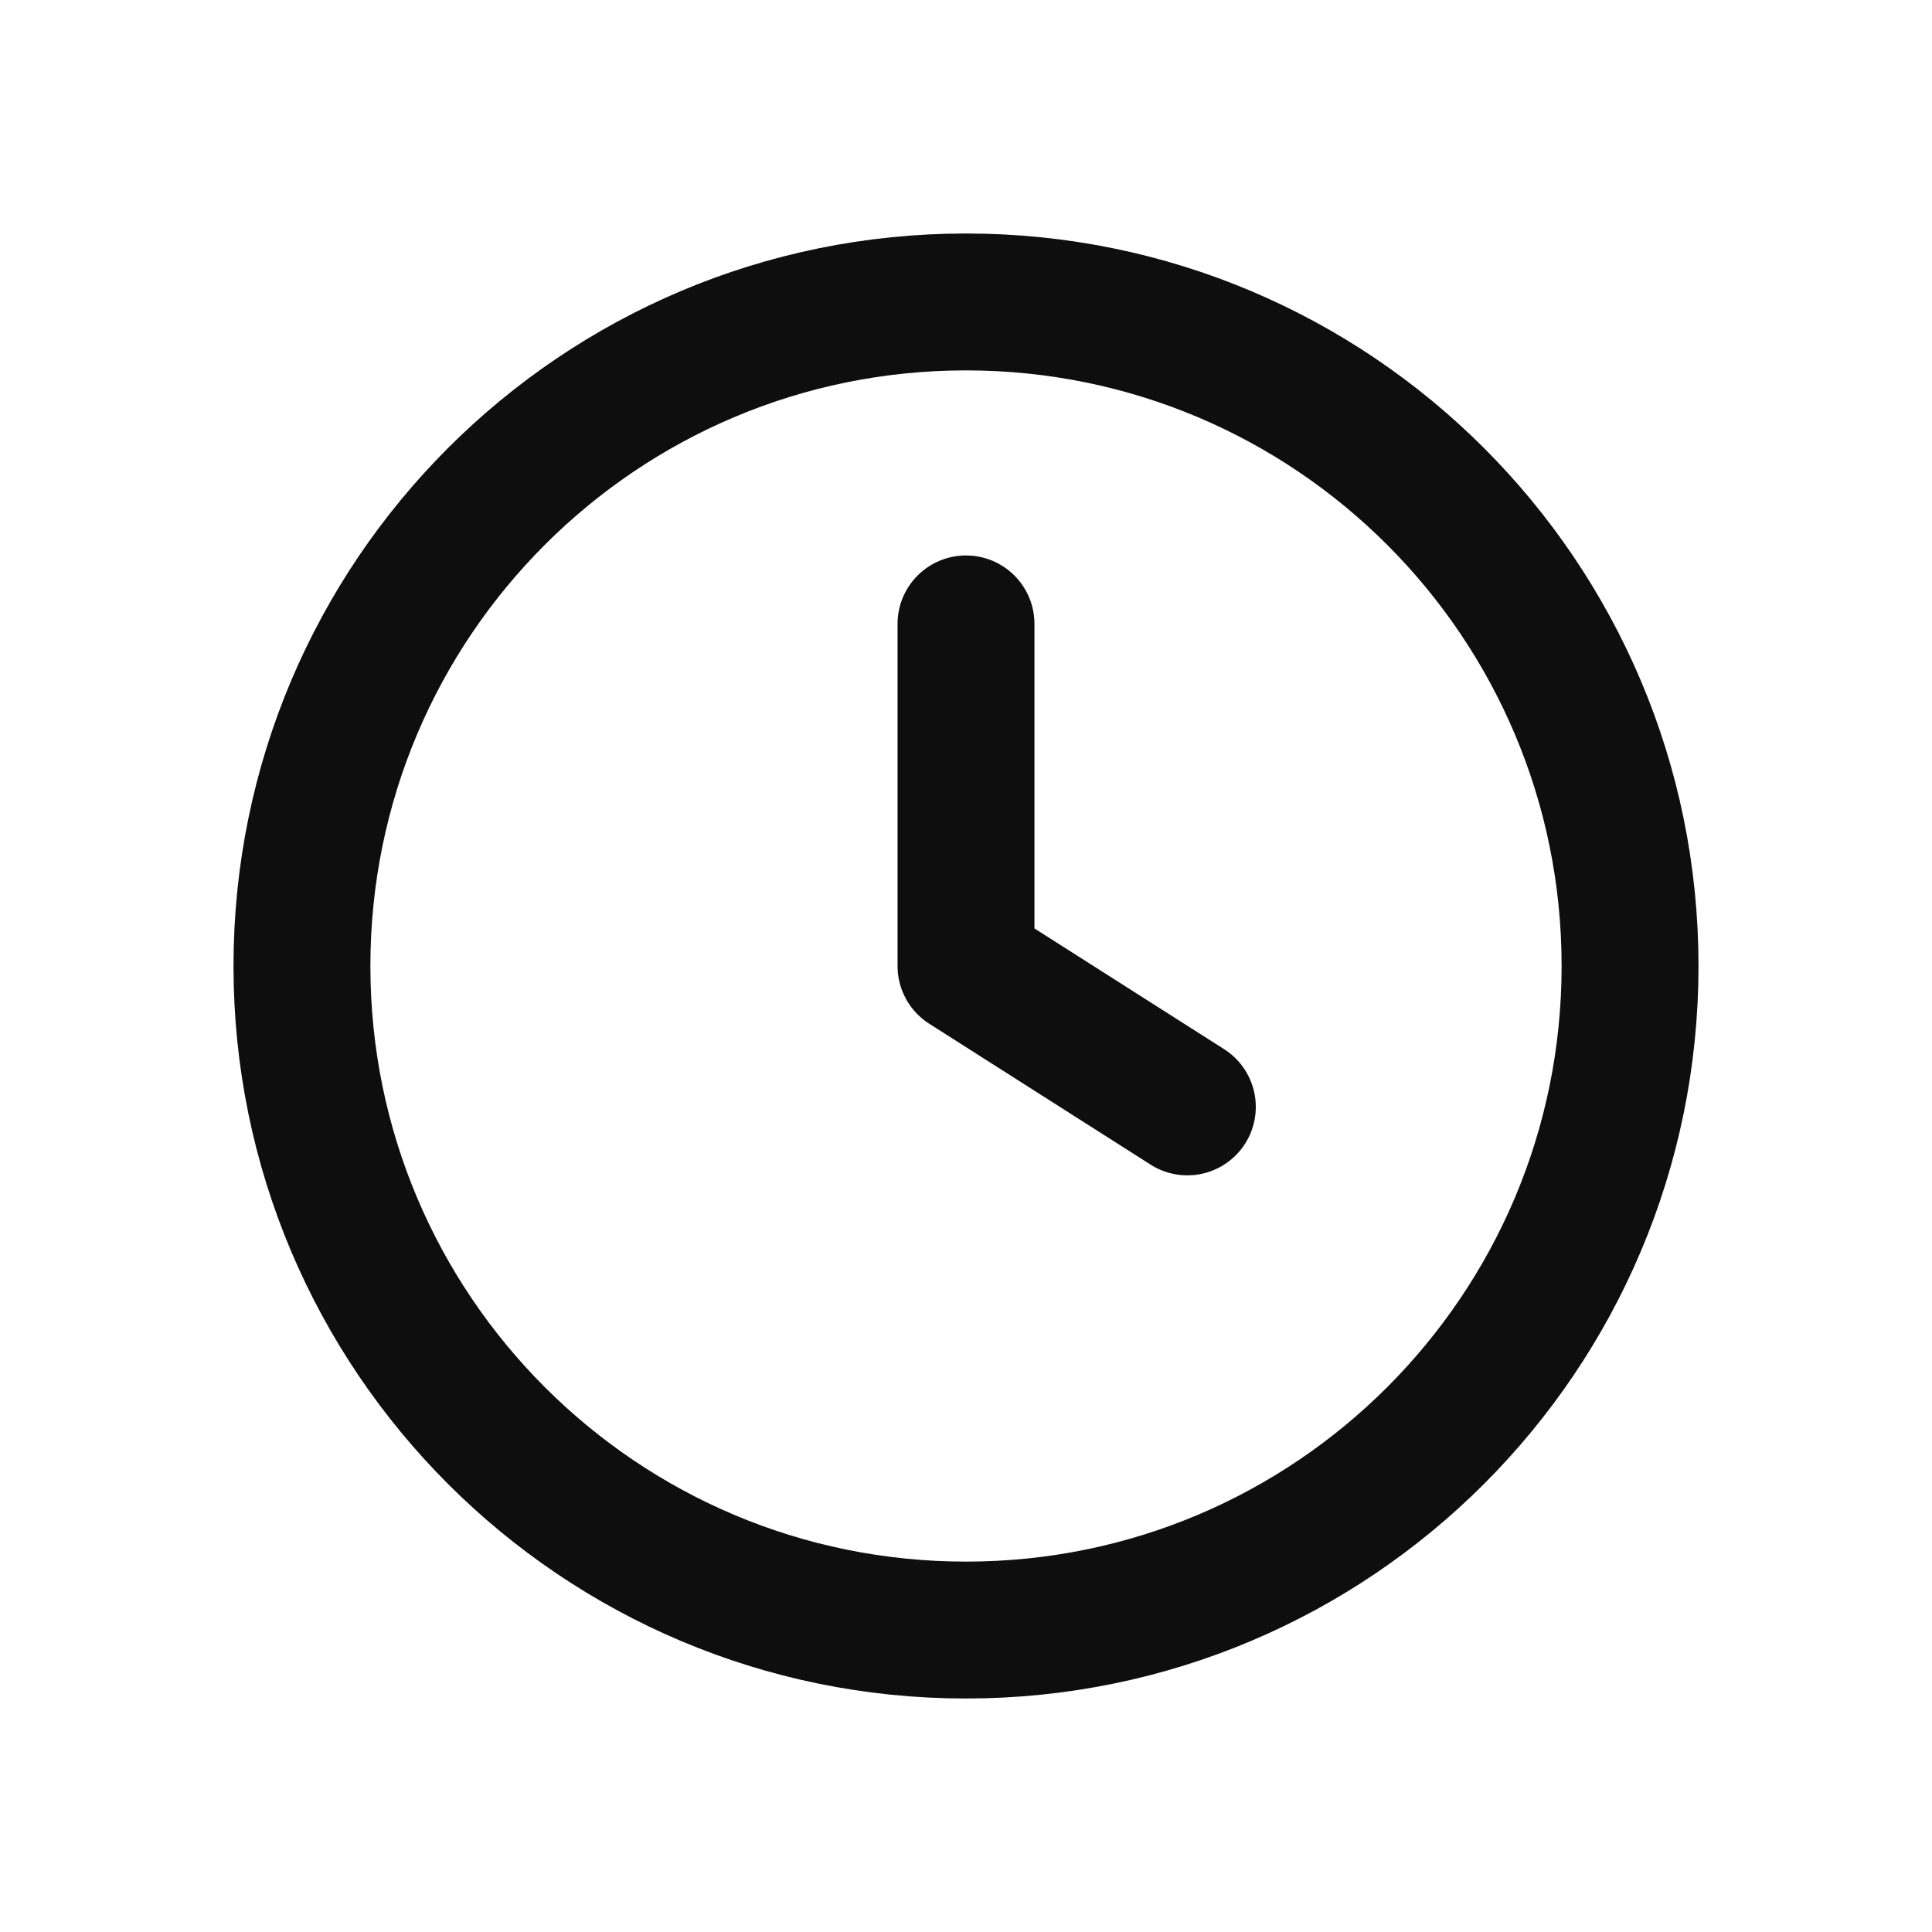
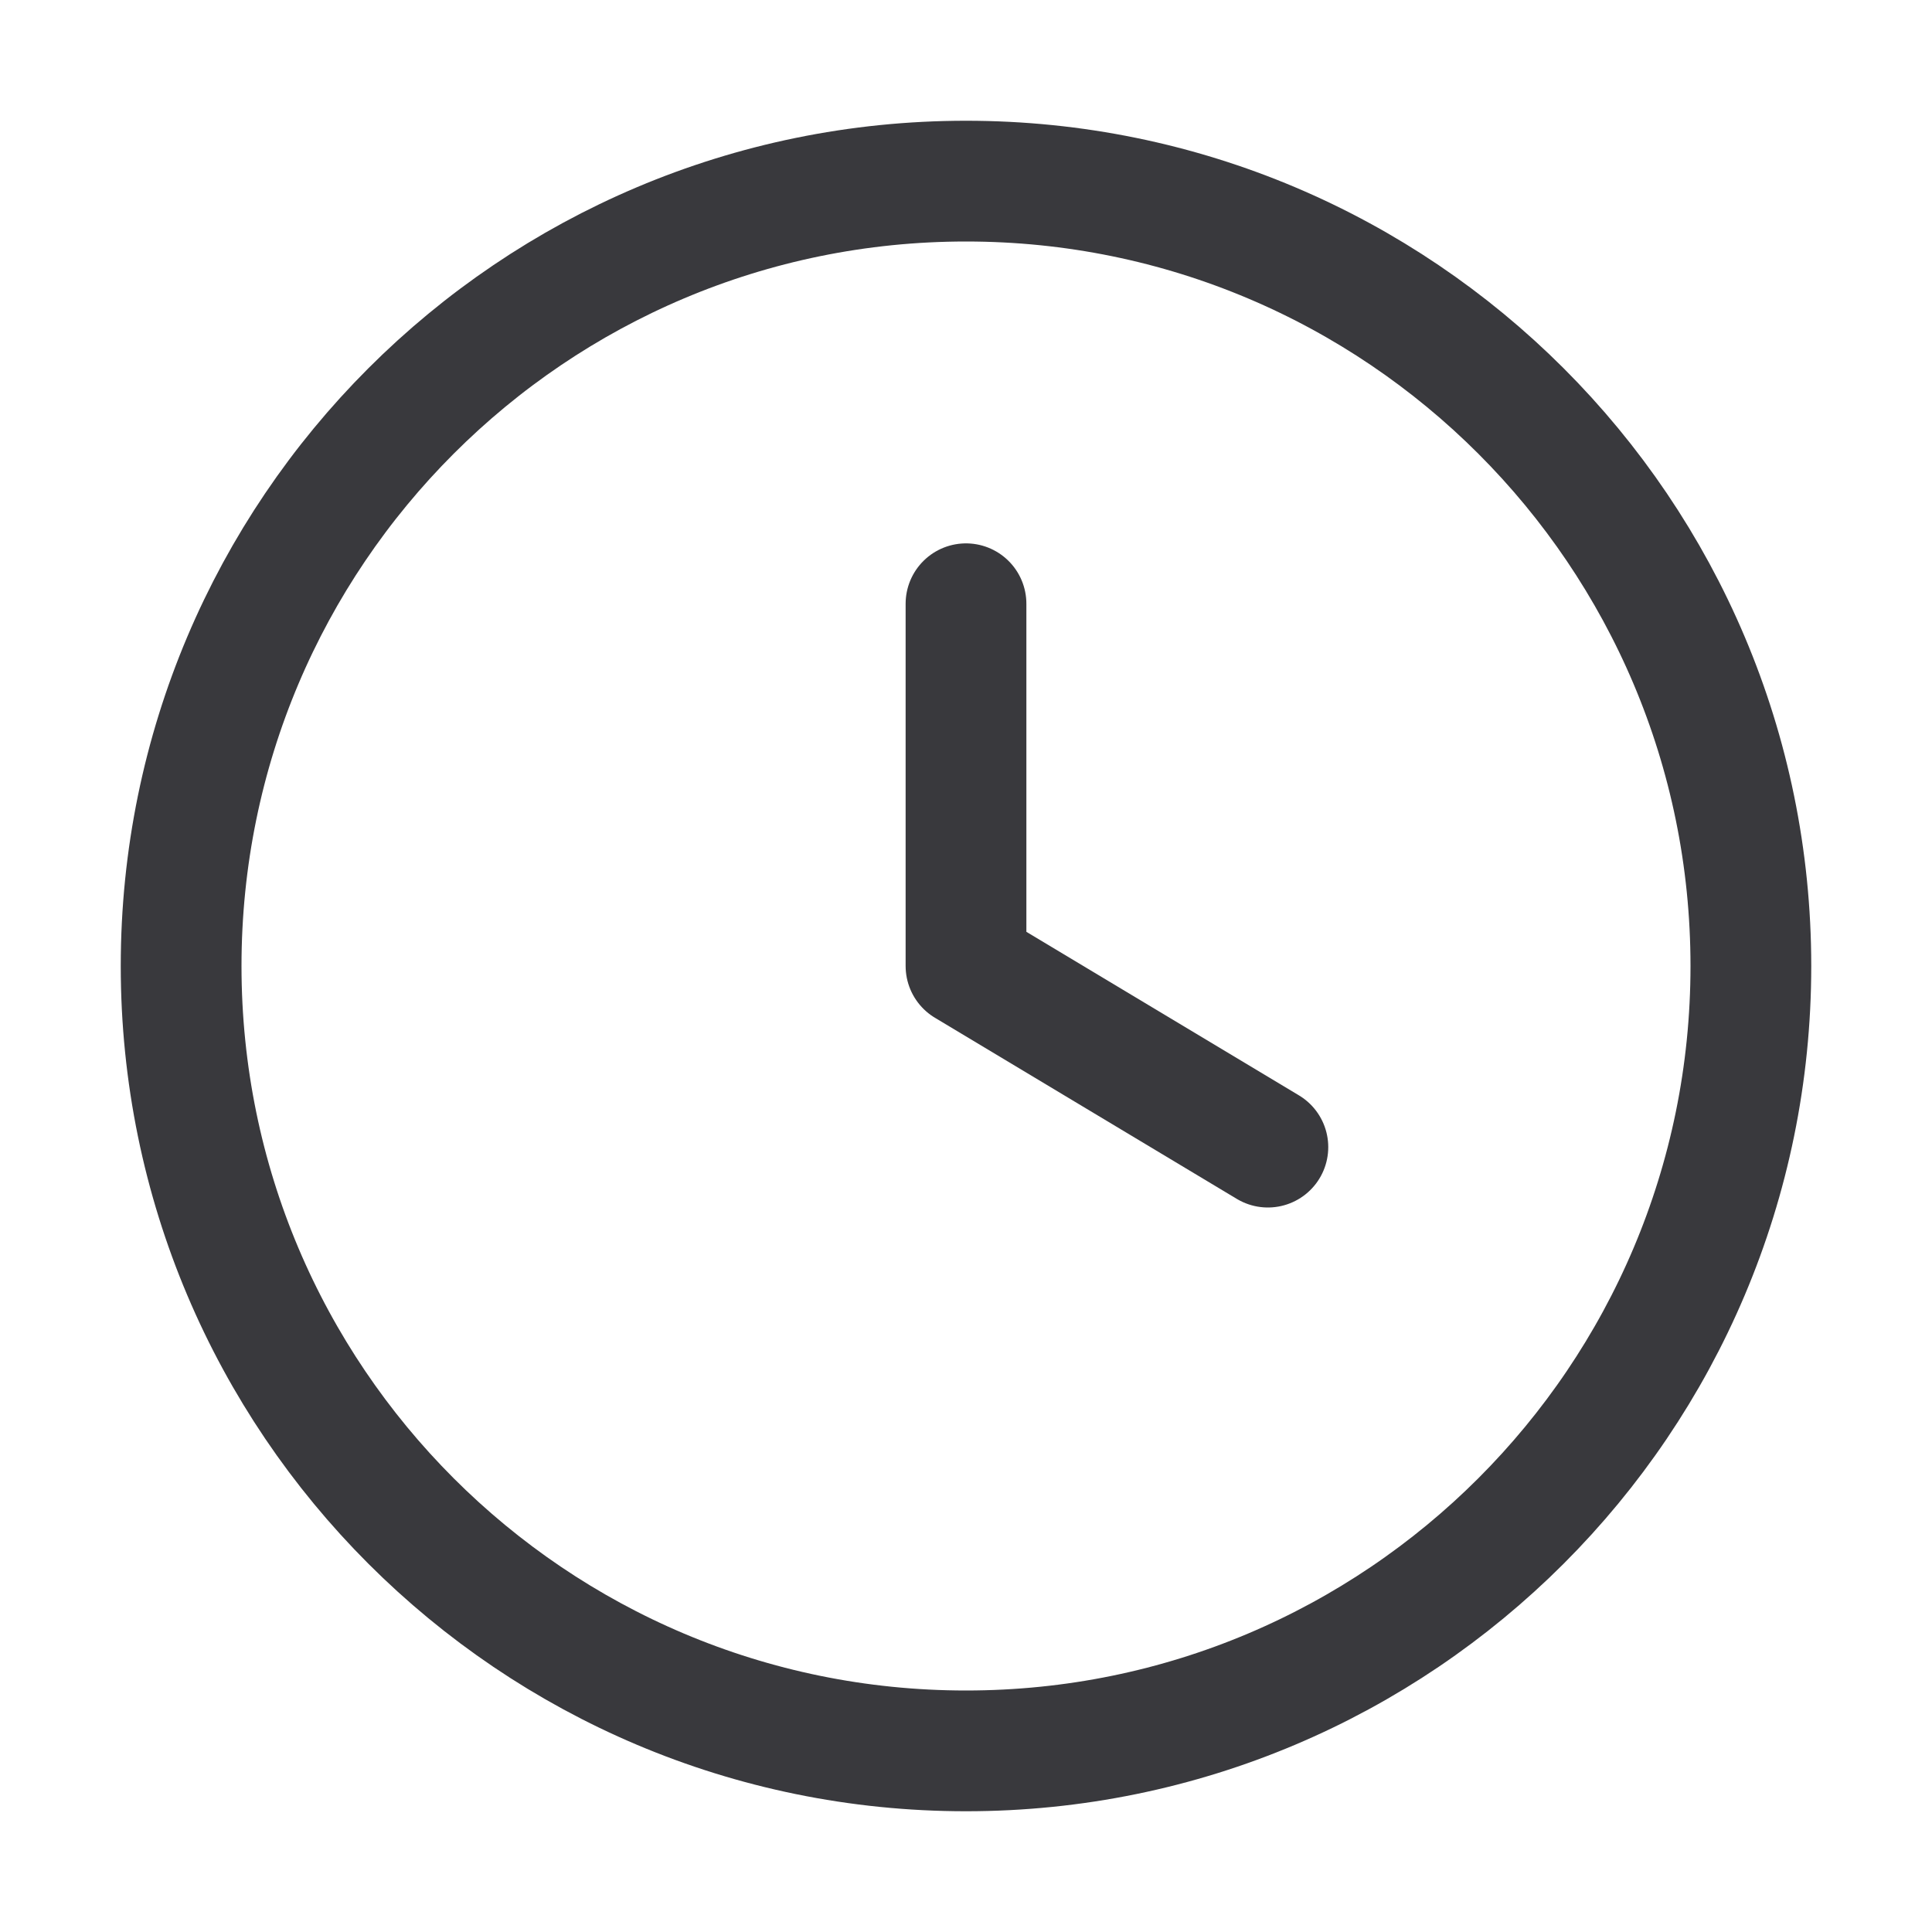
- <svg xmlns="http://www.w3.org/2000/svg" width="14" height="14" viewBox="0 0 14 14" fill="none">
-   <path d="M7 11.812C9.658 11.812 11.812 9.658 11.812 7C11.812 4.342 9.658 2.188 7 2.188C4.342 2.188 2.188 4.342 2.188 7C2.188 9.658 4.342 11.812 7 11.812Z" stroke="#0E0E0F" stroke-width="0.992" />
-   <path d="M7 4.521V7L8.604 8.021" stroke="#0E0E0F" stroke-width="0.992" stroke-linecap="round" stroke-linejoin="round" />
+ <svg xmlns="http://www.w3.org/2000/svg" width="16" height="16" viewBox="0 0 16 16" fill="none">
+   <circle cx="8" cy="8" r="6.5" stroke="#39393D" />
+   <path d="M8 5V8L10.5 9.5" stroke="#39393D" stroke-linecap="round" stroke-linejoin="round" />
</svg>
